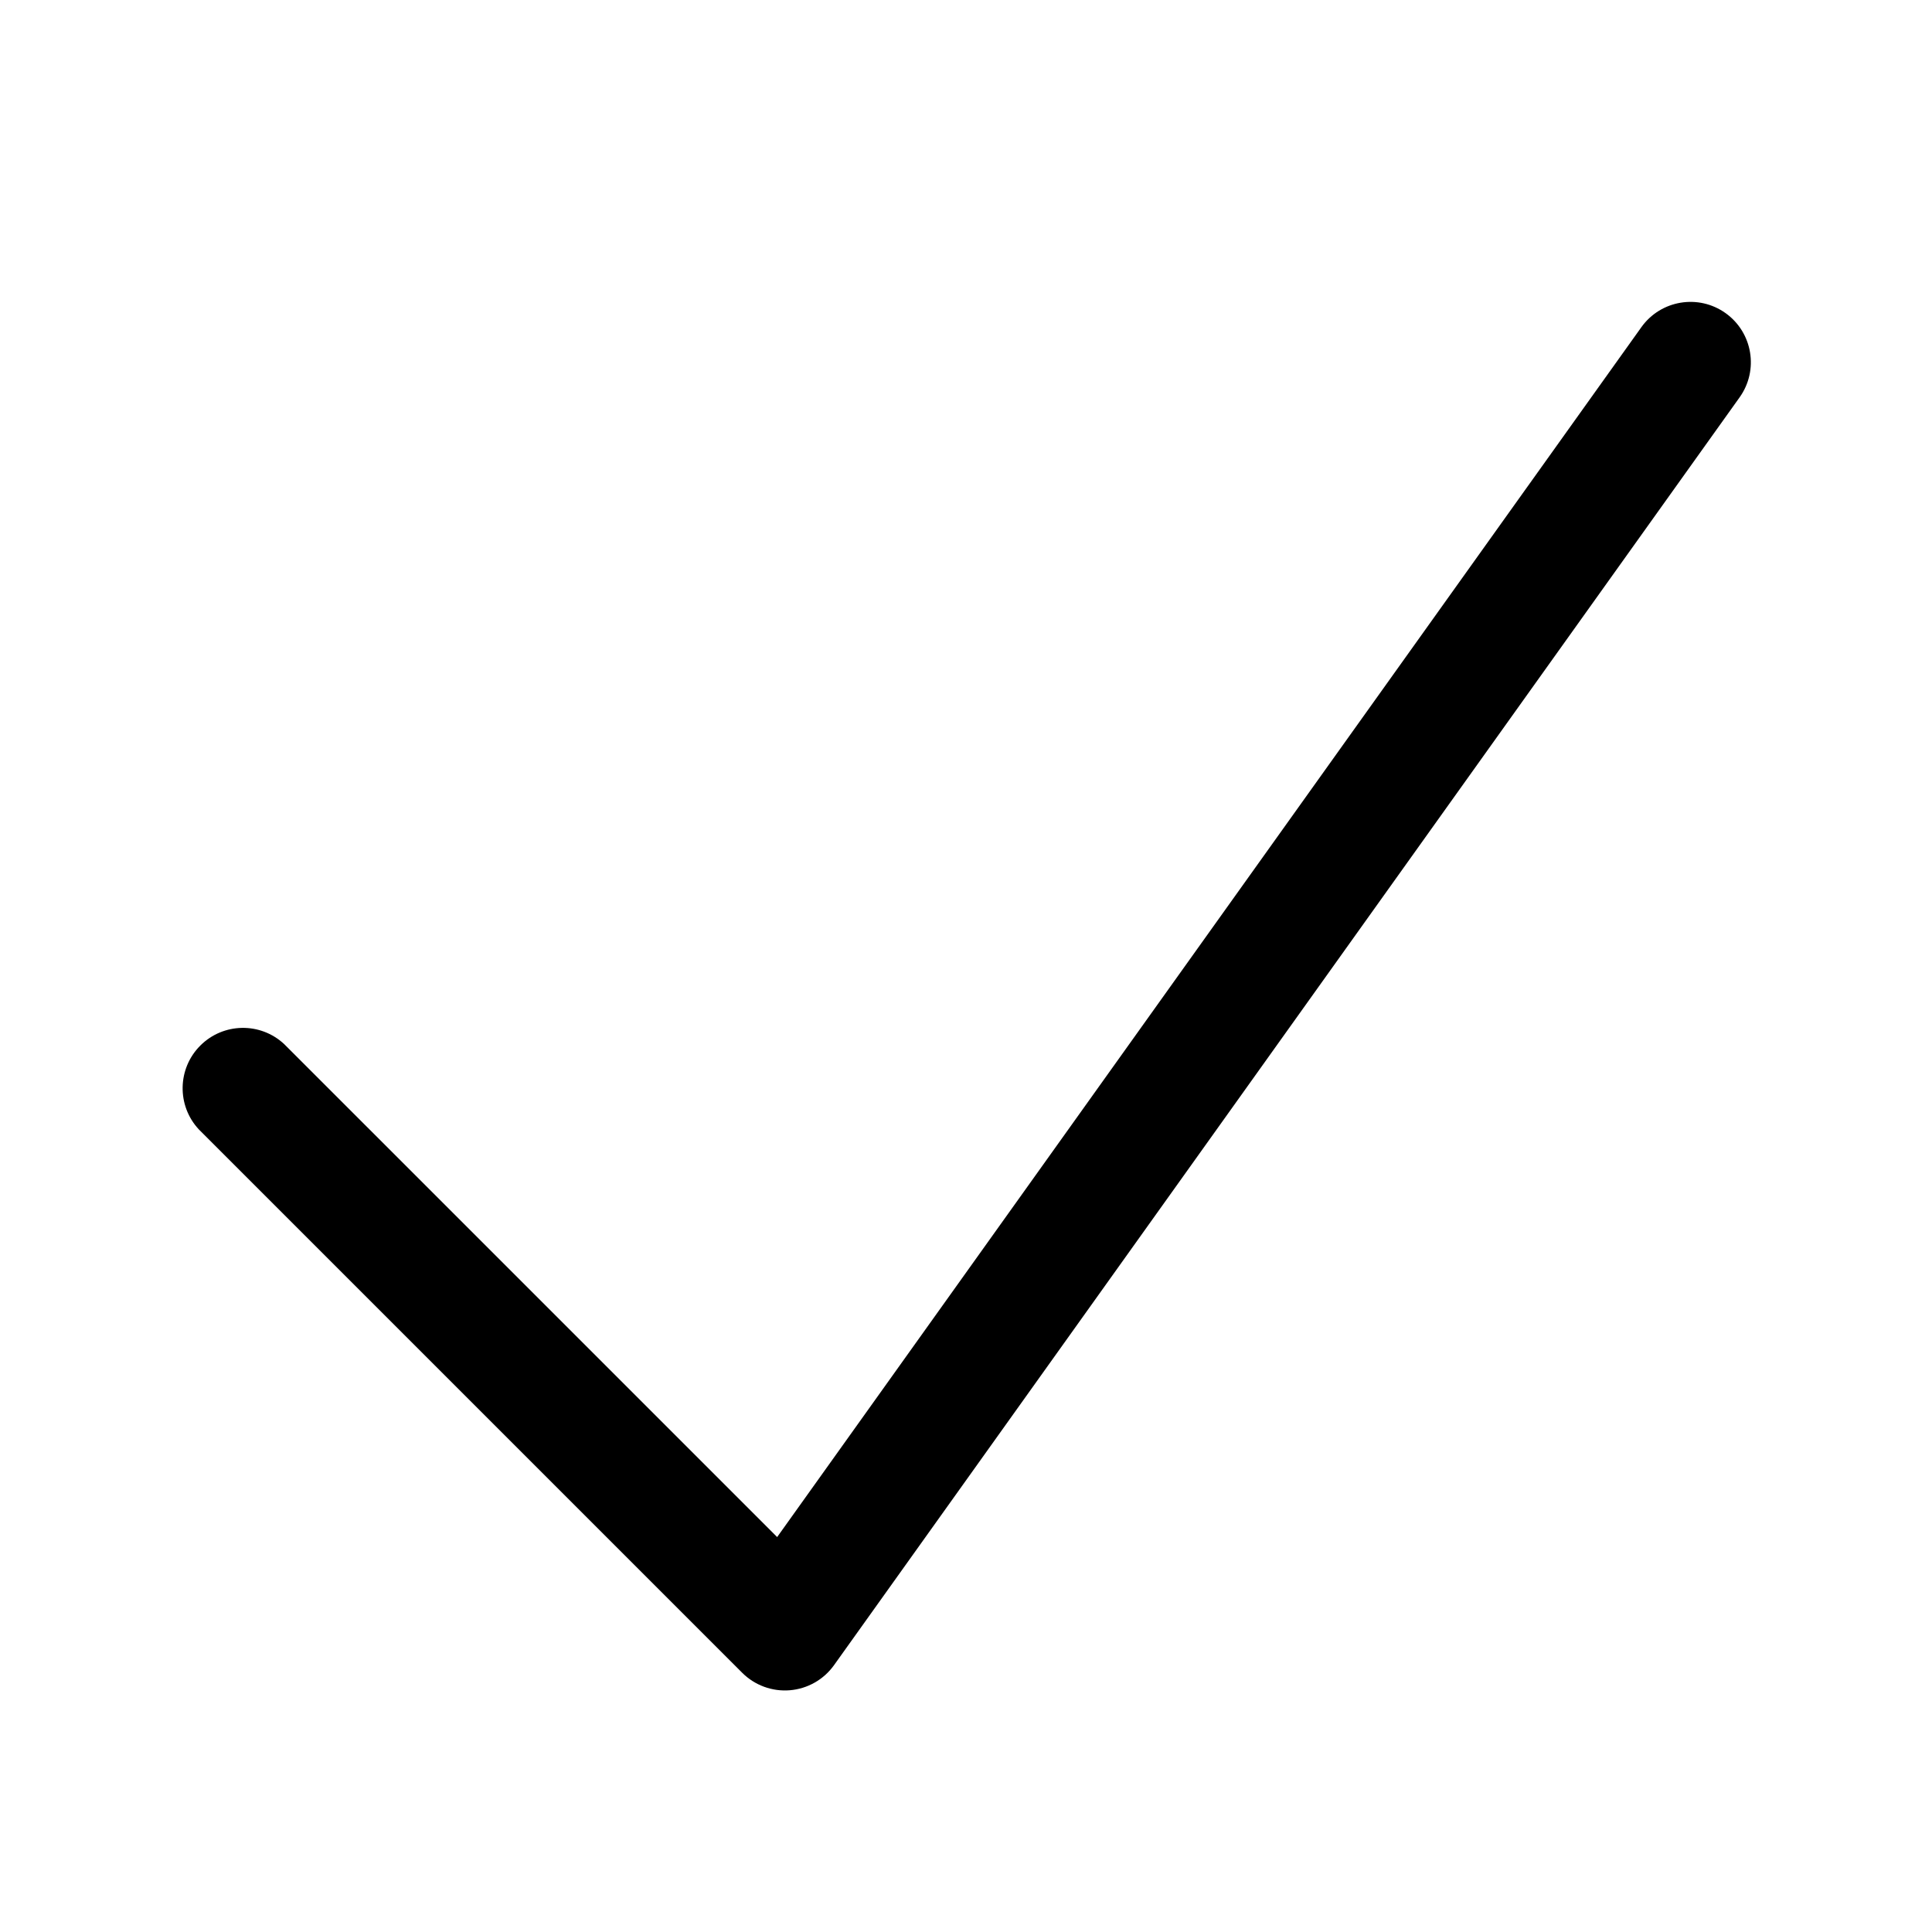
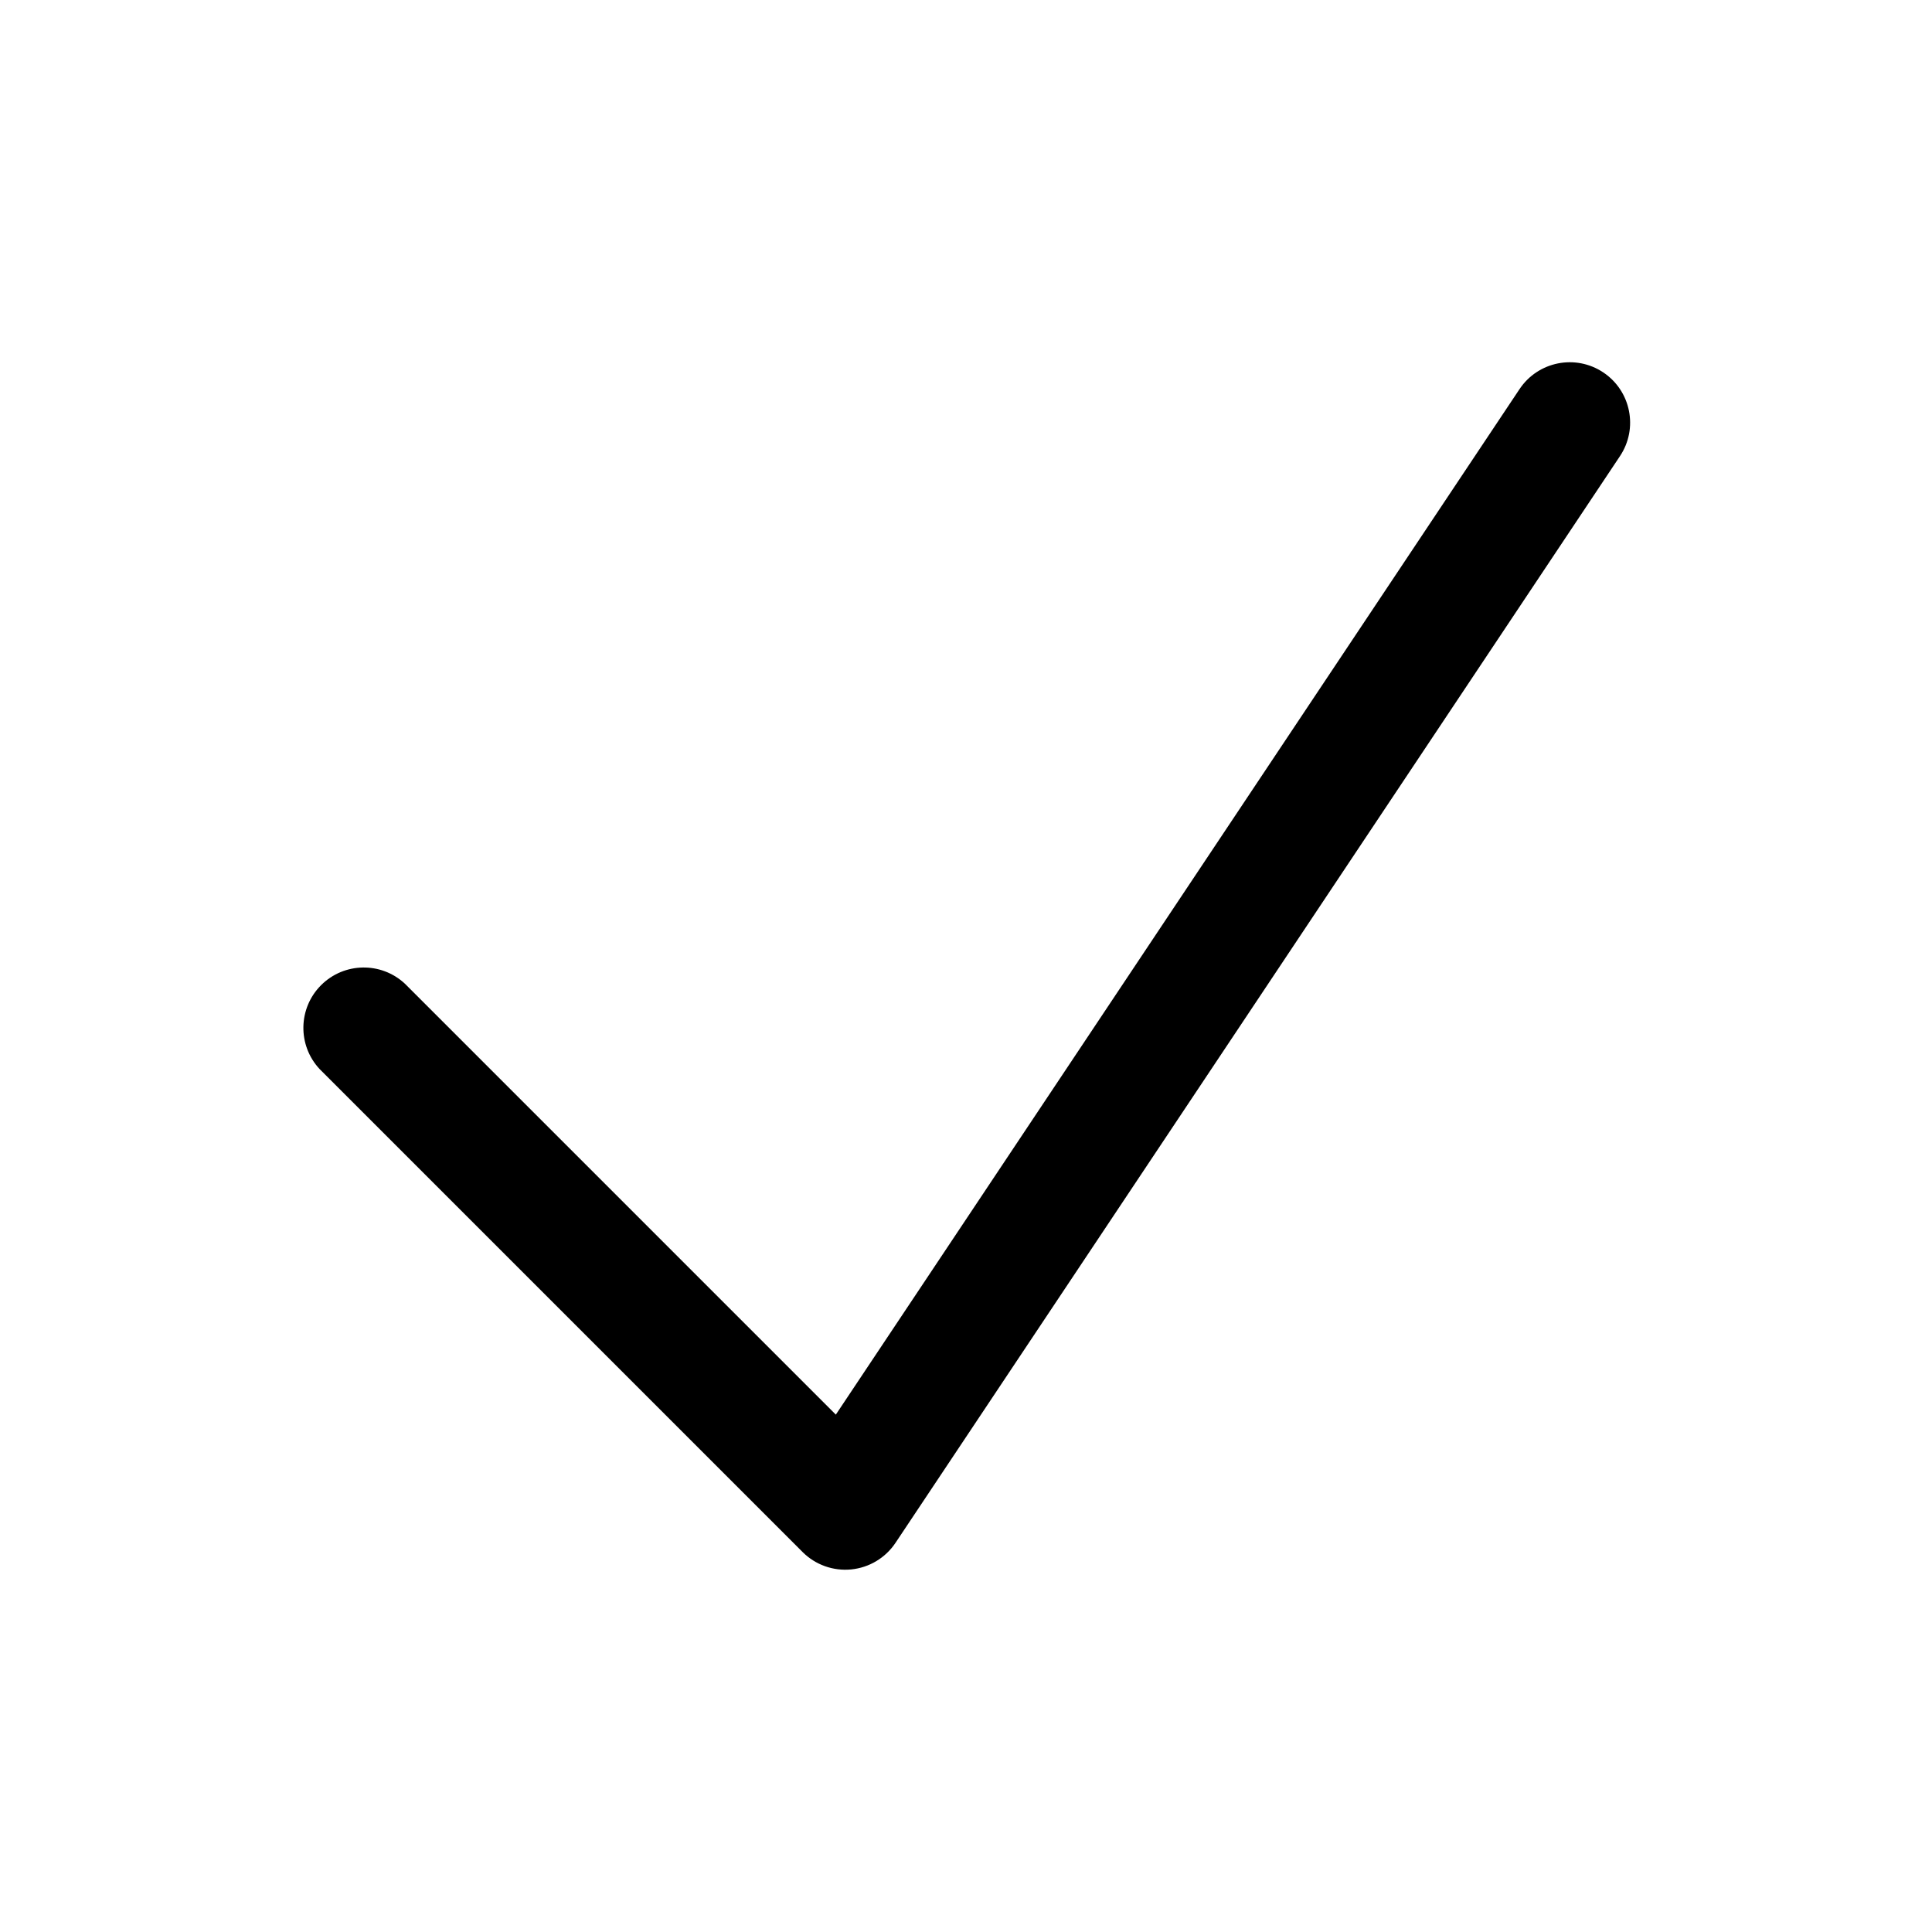
<svg xmlns="http://www.w3.org/2000/svg" viewBox="0 0 24 24" fill="currentColor" aria-hidden="true">
-   <path fill-rule="evenodd" d="M21.436 3.89a.75.75 0 01.174 1.046l-11.25 15.75a.75.75 0 01-1.14.094l-6.75-6.75a.75.75 0 011.06-1.06l6.124 6.124L20.39 4.064a.75.75 0 011.046-.174z" clip-rule="evenodd" />
+   <path fill-rule="evenodd" d="M19.916 4.626a.75.75 0 01.208 1.04l-9 13.5a.75.75 0 01-1.154.114l-6-6a.75.75 0 011.06-1.06l5.353 5.353 8.493-12.739a.75.75 0 011.04-.208z" clip-rule="evenodd" />
</svg>
